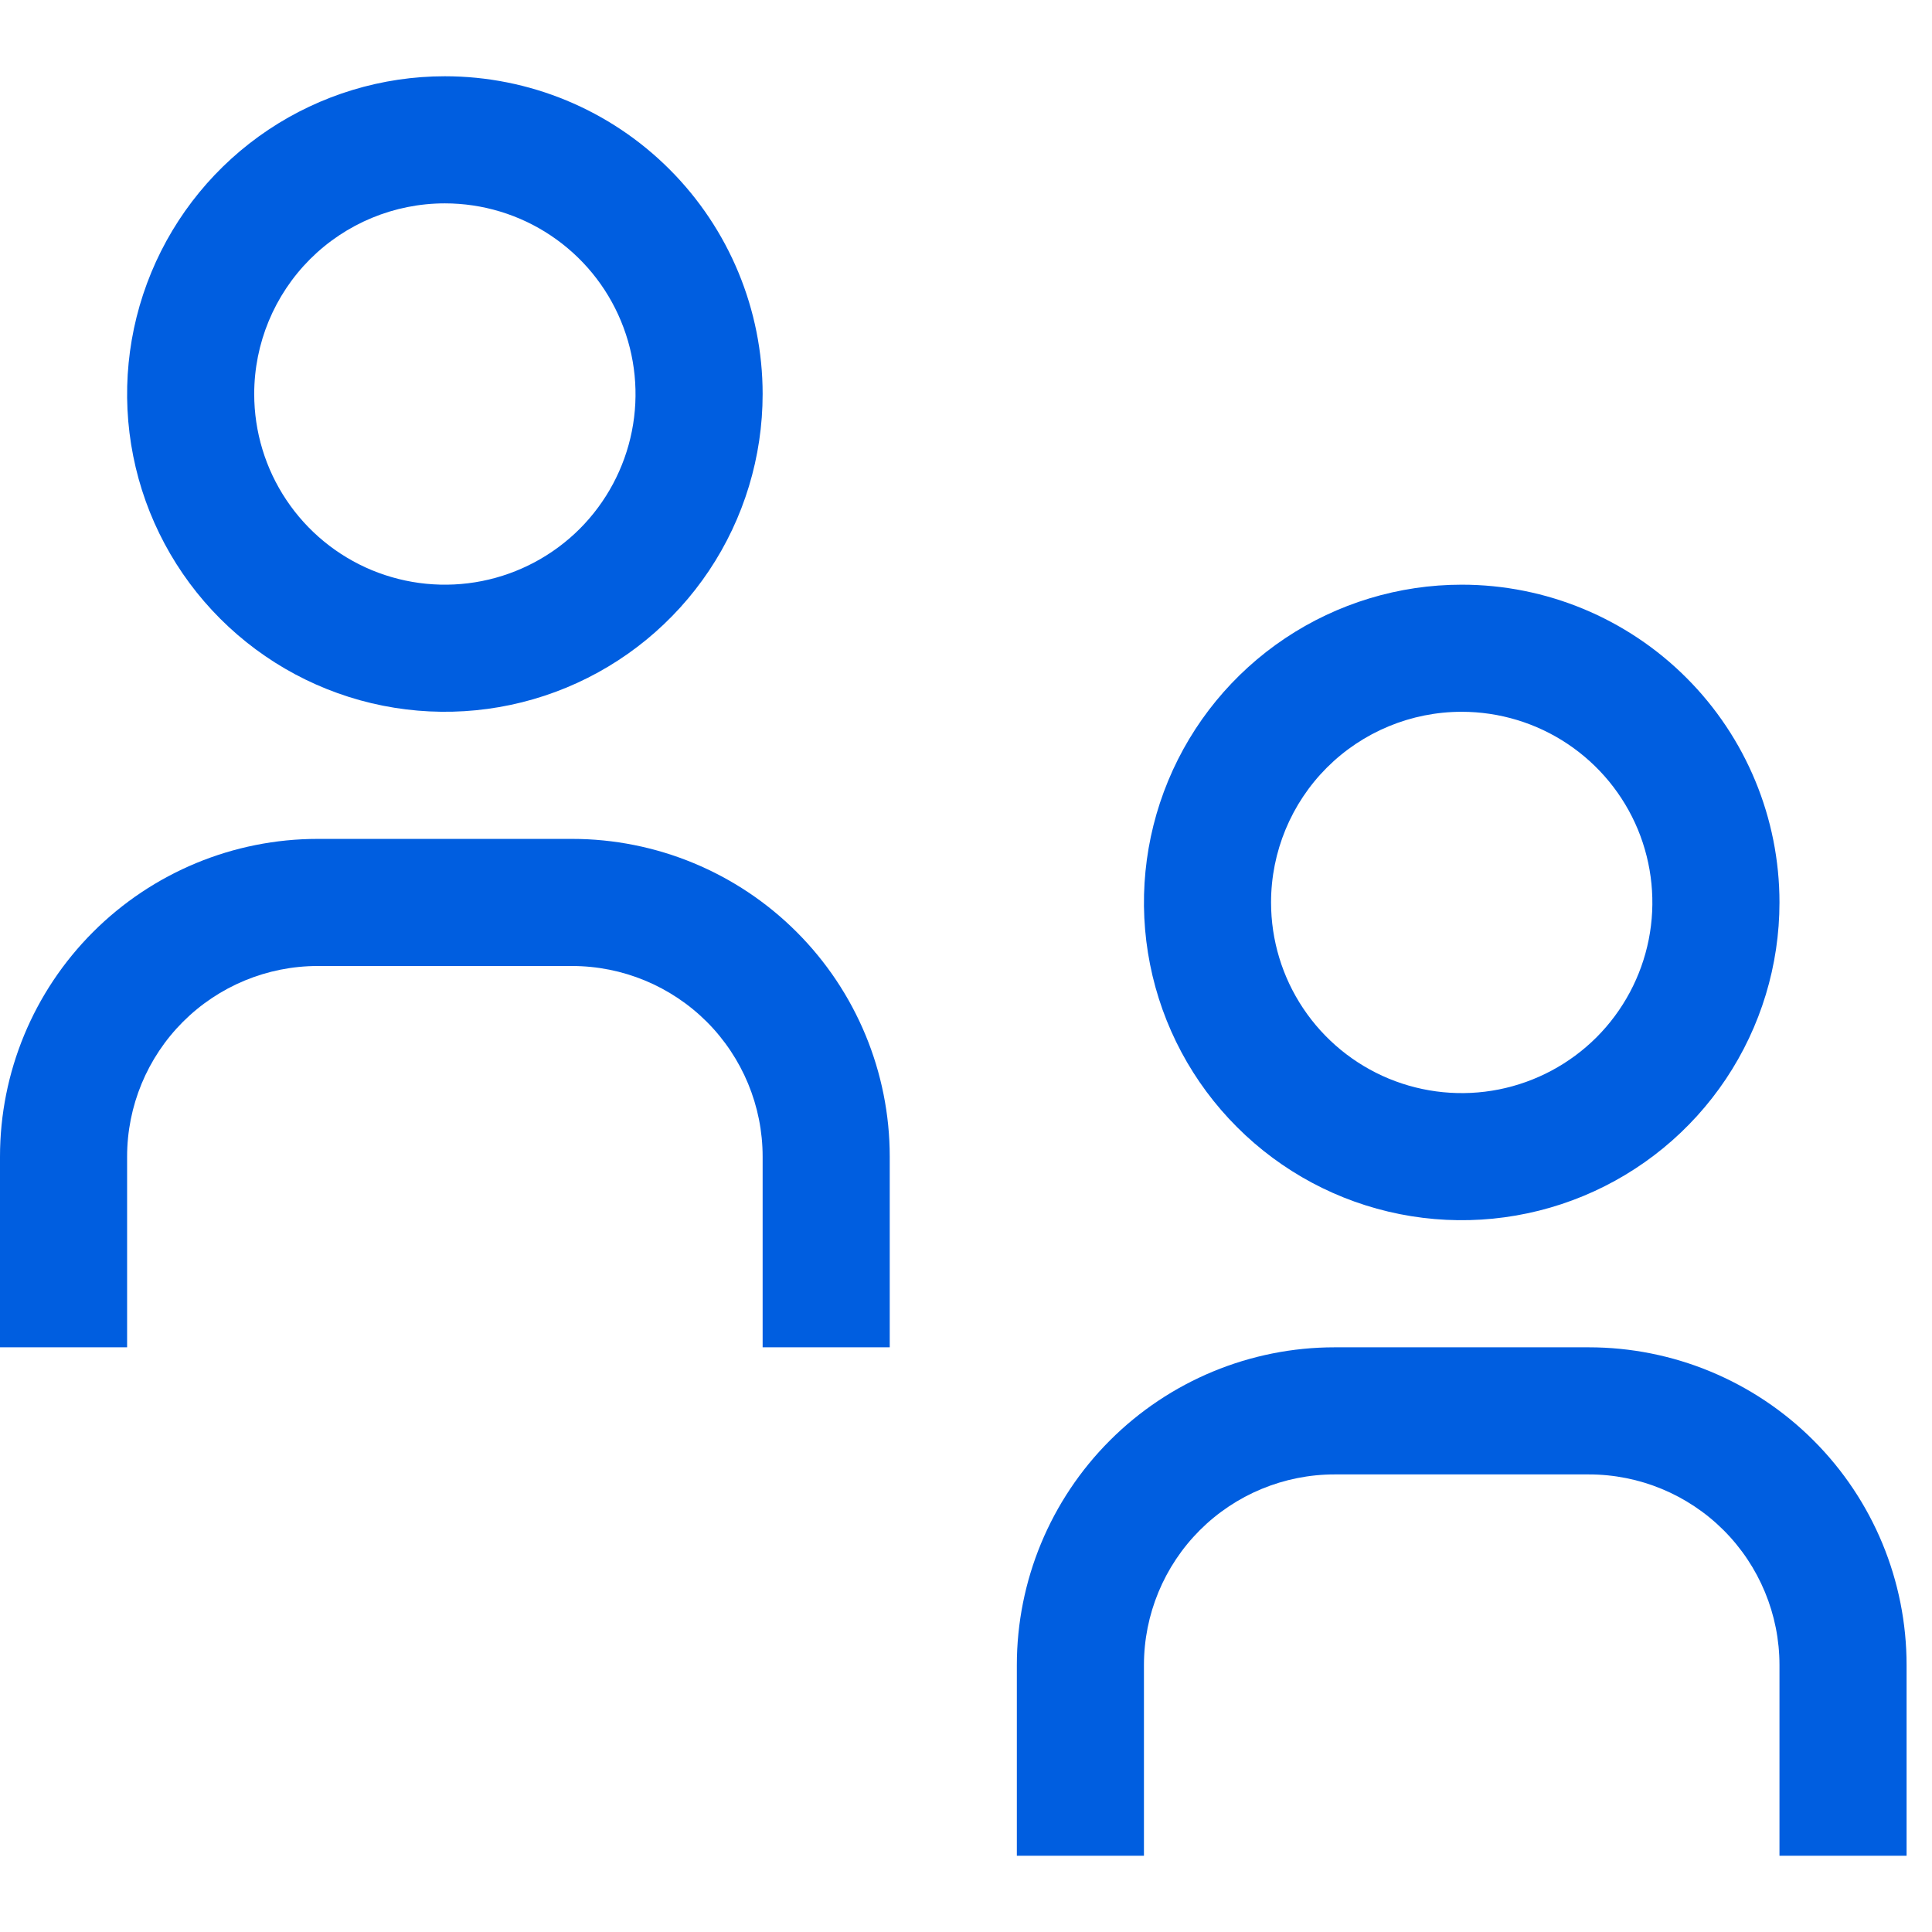
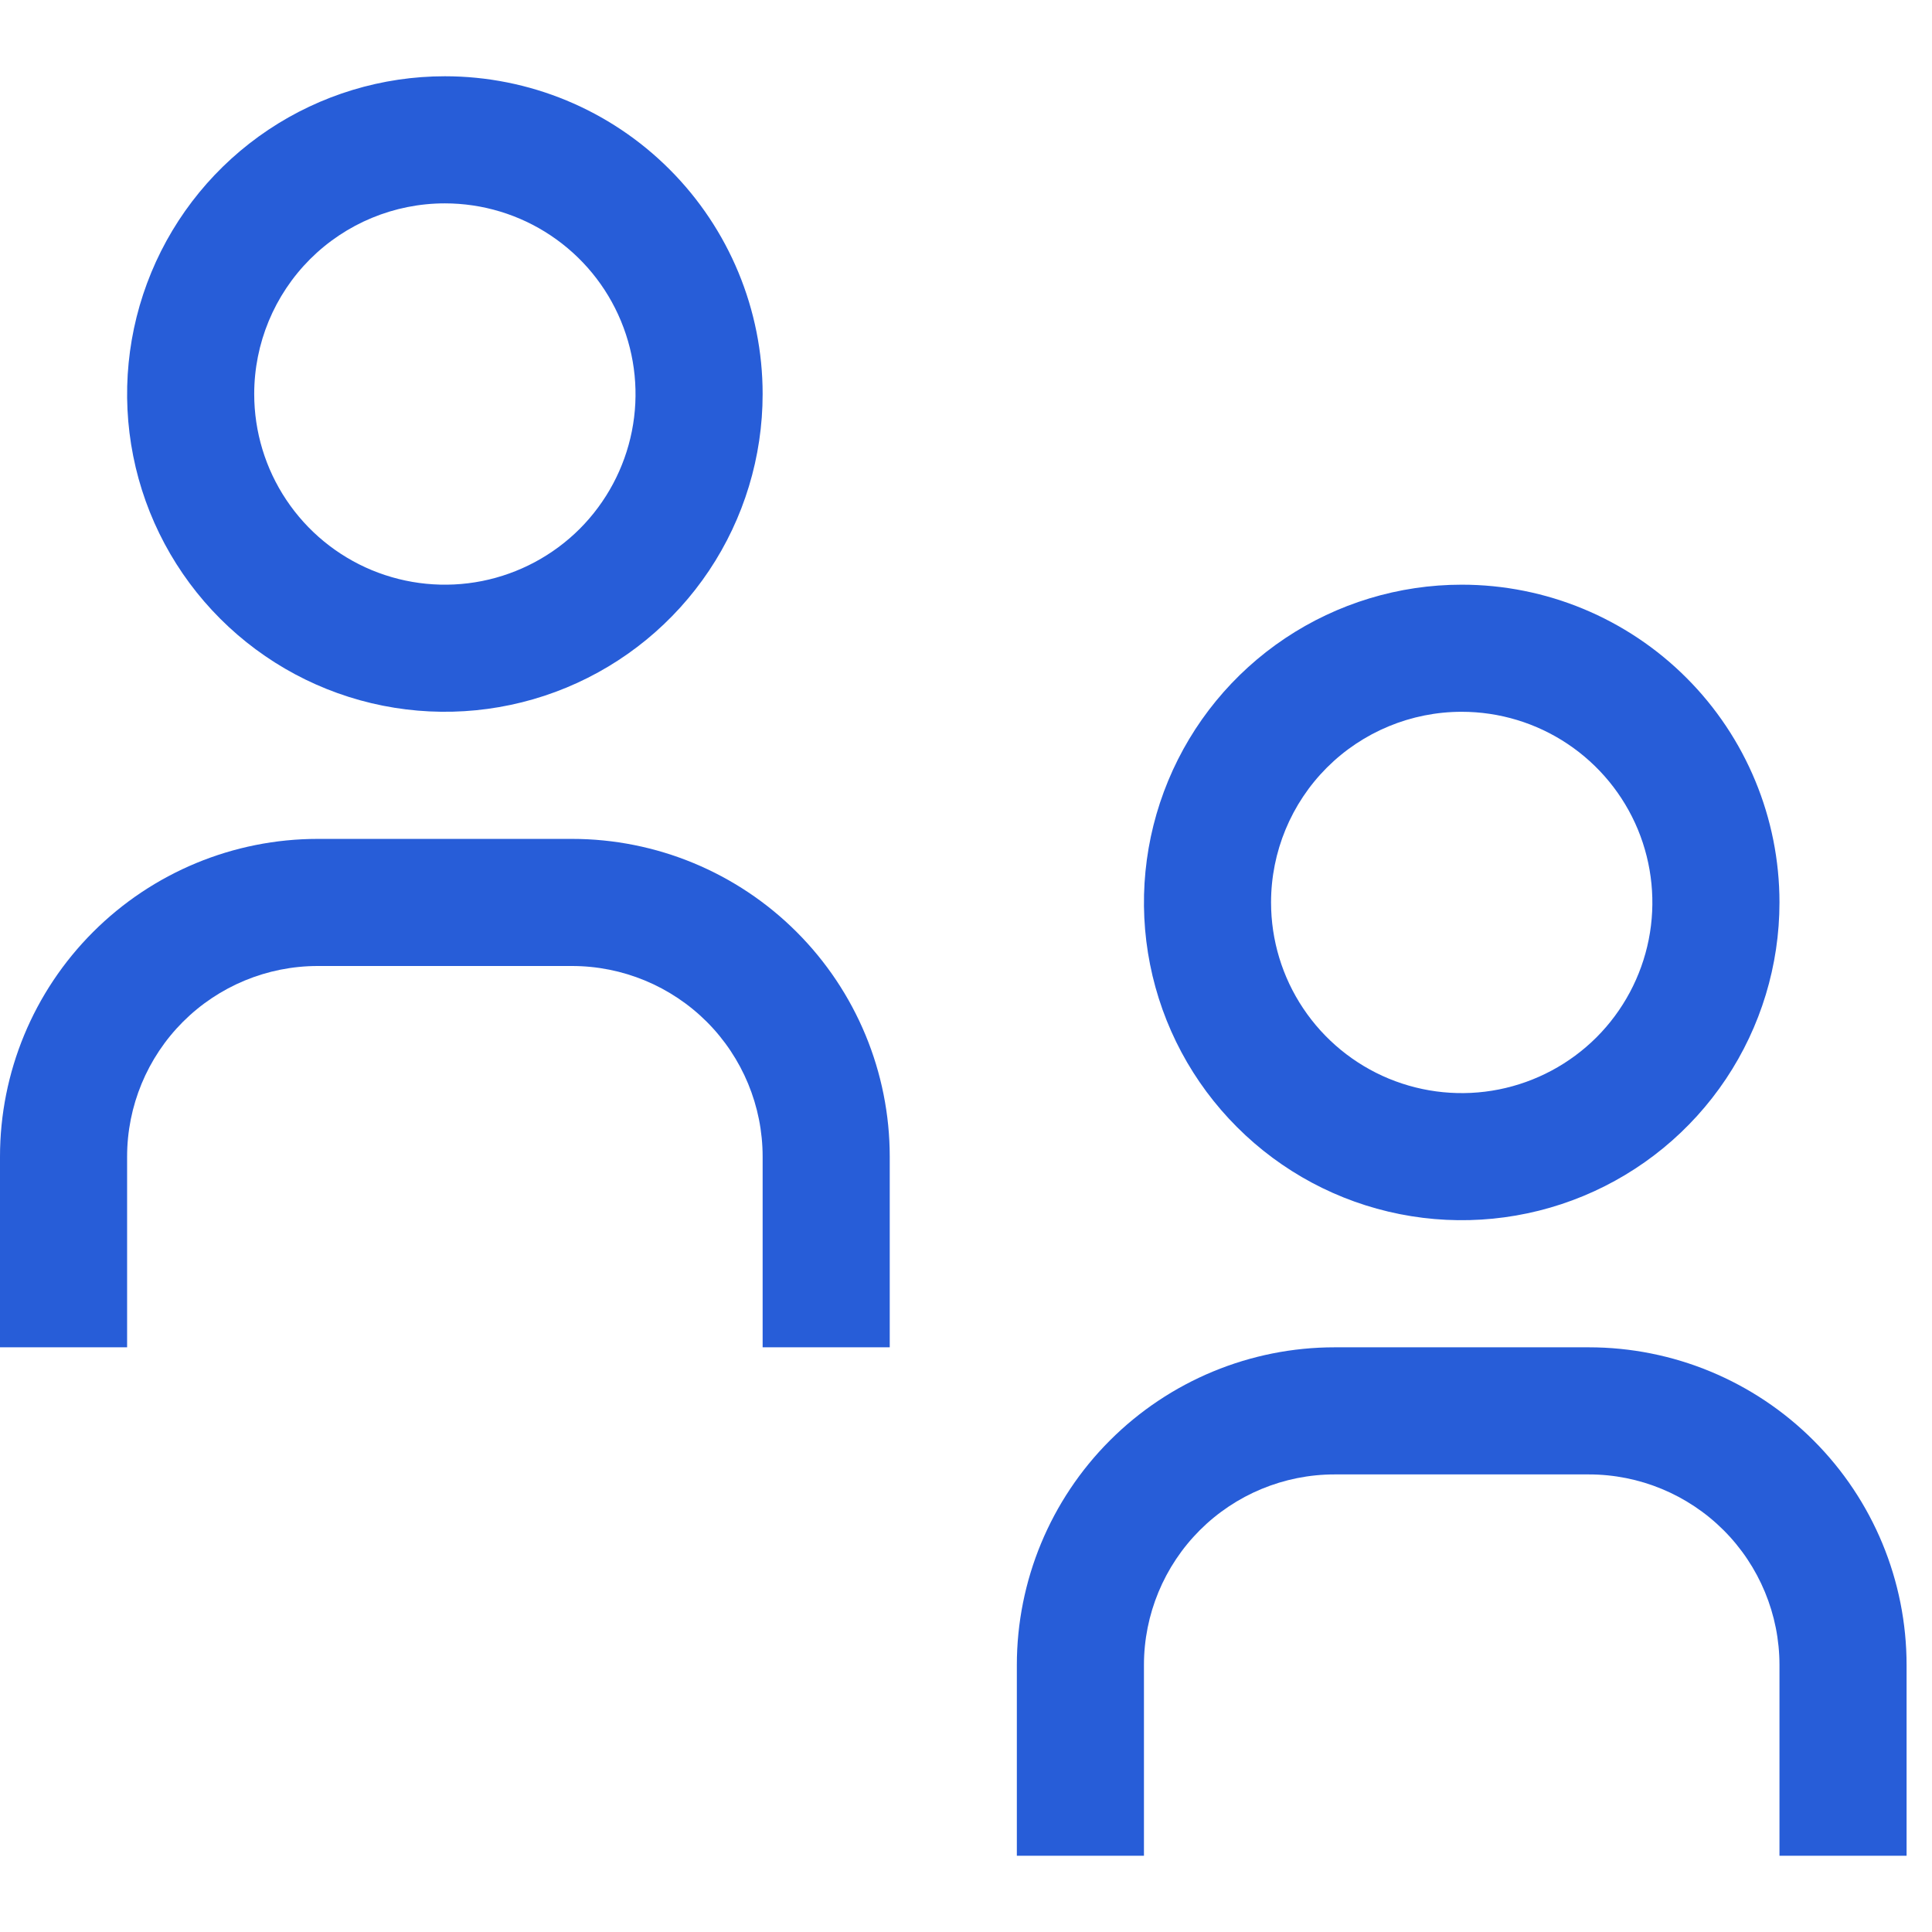
<svg xmlns="http://www.w3.org/2000/svg" width="40" height="40" viewBox="0 0 38 35" fill="none">
-   <path d="M37.5 35H35V31.25C35 30.255 34.605 29.302 33.902 28.598C33.198 27.895 32.245 27.5 31.25 27.5H26.25C25.255 27.5 24.302 27.895 23.598 28.598C22.895 29.302 22.5 30.255 22.5 31.25V35H20V31.25C20 29.592 20.659 28.003 21.831 26.831C23.003 25.659 24.592 25 26.25 25H31.25C32.908 25 34.497 25.659 35.669 26.831C36.842 28.003 37.5 29.592 37.5 31.25V35Z" fill="#005EE0" />
-   <path d="M28.75 12.5C29.492 12.5 30.217 12.72 30.833 13.132C31.45 13.544 31.931 14.13 32.215 14.815C32.498 15.5 32.573 16.254 32.428 16.982C32.283 17.709 31.926 18.377 31.402 18.902C30.877 19.426 30.209 19.783 29.482 19.928C28.754 20.073 28 19.998 27.315 19.715C26.63 19.431 26.044 18.95 25.632 18.333C25.22 17.717 25 16.992 25 16.25C25 15.255 25.395 14.302 26.098 13.598C26.802 12.895 27.755 12.5 28.75 12.5ZM28.75 10C27.514 10 26.305 10.367 25.278 11.053C24.25 11.74 23.449 12.716 22.976 13.858C22.503 15 22.379 16.257 22.62 17.469C22.861 18.682 23.456 19.795 24.331 20.669C25.205 21.544 26.318 22.139 27.531 22.38C28.743 22.621 30 22.497 31.142 22.024C32.284 21.551 33.26 20.75 33.947 19.722C34.633 18.695 35 17.486 35 16.25C35 14.592 34.342 13.003 33.169 11.831C31.997 10.659 30.408 10 28.75 10Z" fill="#005EE0" />
-   <path d="M17.5 25H15V21.25C15 20.255 14.605 19.302 13.902 18.598C13.198 17.895 12.245 17.5 11.25 17.5H6.25C5.255 17.5 4.302 17.895 3.598 18.598C2.895 19.302 2.5 20.255 2.5 21.25V25H0V21.25C0 19.592 0.658 18.003 1.831 16.831C3.003 15.659 4.592 15 6.25 15H11.25C12.908 15 14.497 15.659 15.669 16.831C16.841 18.003 17.5 19.592 17.5 21.25V25Z" fill="#005EE0" />
-   <path d="M8.75 2.5C9.492 2.5 10.217 2.72 10.833 3.132C11.45 3.544 11.931 4.13 12.214 4.815C12.498 5.5 12.573 6.254 12.428 6.982C12.283 7.709 11.926 8.377 11.402 8.902C10.877 9.426 10.209 9.783 9.482 9.928C8.754 10.073 8 9.998 7.315 9.715C6.63 9.431 6.044 8.95 5.632 8.333C5.22 7.717 5 6.992 5 6.25C5 5.255 5.395 4.302 6.098 3.598C6.802 2.895 7.755 2.5 8.75 2.5ZM8.75 0C7.514 0 6.305 0.367 5.278 1.053C4.25 1.74 3.449 2.716 2.976 3.858C2.503 5 2.379 6.257 2.62 7.469C2.861 8.682 3.457 9.795 4.331 10.669C5.205 11.543 6.318 12.139 7.531 12.38C8.743 12.621 10 12.497 11.142 12.024C12.284 11.551 13.26 10.75 13.947 9.722C14.633 8.695 15 7.486 15 6.25C15 4.592 14.341 3.003 13.169 1.831C11.997 0.658 10.408 0 8.75 0Z" fill="#005EE0" />
+   <path d="M37.5 35H35V31.25C35 30.255 34.605 29.302 33.902 28.598C33.198 27.895 32.245 27.5 31.25 27.5H26.25C25.255 27.5 24.302 27.895 23.598 28.598C22.895 29.302 22.5 30.255 22.5 31.25V35H20V31.25C20 29.592 20.659 28.003 21.831 26.831C23.003 25.659 24.592 25 26.25 25H31.25C32.908 25 34.497 25.659 35.669 26.831C36.842 28.003 37.5 29.592 37.5 31.25V35Z" fill="#275DD8" />
+   <path d="M28.75 12.5C29.492 12.5 30.217 12.72 30.833 13.132C31.45 13.544 31.931 14.13 32.215 14.815C32.498 15.5 32.573 16.254 32.428 16.982C32.283 17.709 31.926 18.377 31.402 18.902C30.877 19.426 30.209 19.783 29.482 19.928C28.754 20.073 28 19.998 27.315 19.715C26.63 19.431 26.044 18.95 25.632 18.333C25.22 17.717 25 16.992 25 16.25C25 15.255 25.395 14.302 26.098 13.598C26.802 12.895 27.755 12.5 28.75 12.5ZM28.75 10C27.514 10 26.305 10.367 25.278 11.053C24.25 11.74 23.449 12.716 22.976 13.858C22.503 15 22.379 16.257 22.62 17.469C22.861 18.682 23.456 19.795 24.331 20.669C25.205 21.544 26.318 22.139 27.531 22.38C28.743 22.621 30 22.497 31.142 22.024C32.284 21.551 33.26 20.75 33.947 19.722C34.633 18.695 35 17.486 35 16.25C35 14.592 34.342 13.003 33.169 11.831C31.997 10.659 30.408 10 28.75 10Z" fill="#275DD8" />
+   <path d="M17.5 25H15V21.25C15 20.255 14.605 19.302 13.902 18.598C13.198 17.895 12.245 17.5 11.25 17.5H6.25C5.255 17.5 4.302 17.895 3.598 18.598C2.895 19.302 2.5 20.255 2.5 21.25V25H0V21.25C0 19.592 0.658 18.003 1.831 16.831C3.003 15.659 4.592 15 6.25 15H11.25C12.908 15 14.497 15.659 15.669 16.831C16.841 18.003 17.5 19.592 17.5 21.25V25Z" fill="#275DD8" />
+   <path d="M8.75 2.5C9.492 2.5 10.217 2.72 10.833 3.132C11.45 3.544 11.931 4.13 12.214 4.815C12.498 5.5 12.573 6.254 12.428 6.982C12.283 7.709 11.926 8.377 11.402 8.902C10.877 9.426 10.209 9.783 9.482 9.928C8.754 10.073 8 9.998 7.315 9.715C6.63 9.431 6.044 8.95 5.632 8.333C5.22 7.717 5 6.992 5 6.25C5 5.255 5.395 4.302 6.098 3.598C6.802 2.895 7.755 2.5 8.75 2.5ZM8.75 0C7.514 0 6.305 0.367 5.278 1.053C4.25 1.74 3.449 2.716 2.976 3.858C2.503 5 2.379 6.257 2.62 7.469C2.861 8.682 3.457 9.795 4.331 10.669C5.205 11.543 6.318 12.139 7.531 12.38C8.743 12.621 10 12.497 11.142 12.024C12.284 11.551 13.26 10.75 13.947 9.722C14.633 8.695 15 7.486 15 6.25C15 4.592 14.341 3.003 13.169 1.831C11.997 0.658 10.408 0 8.75 0Z" fill="#275DD8" />
</svg>
